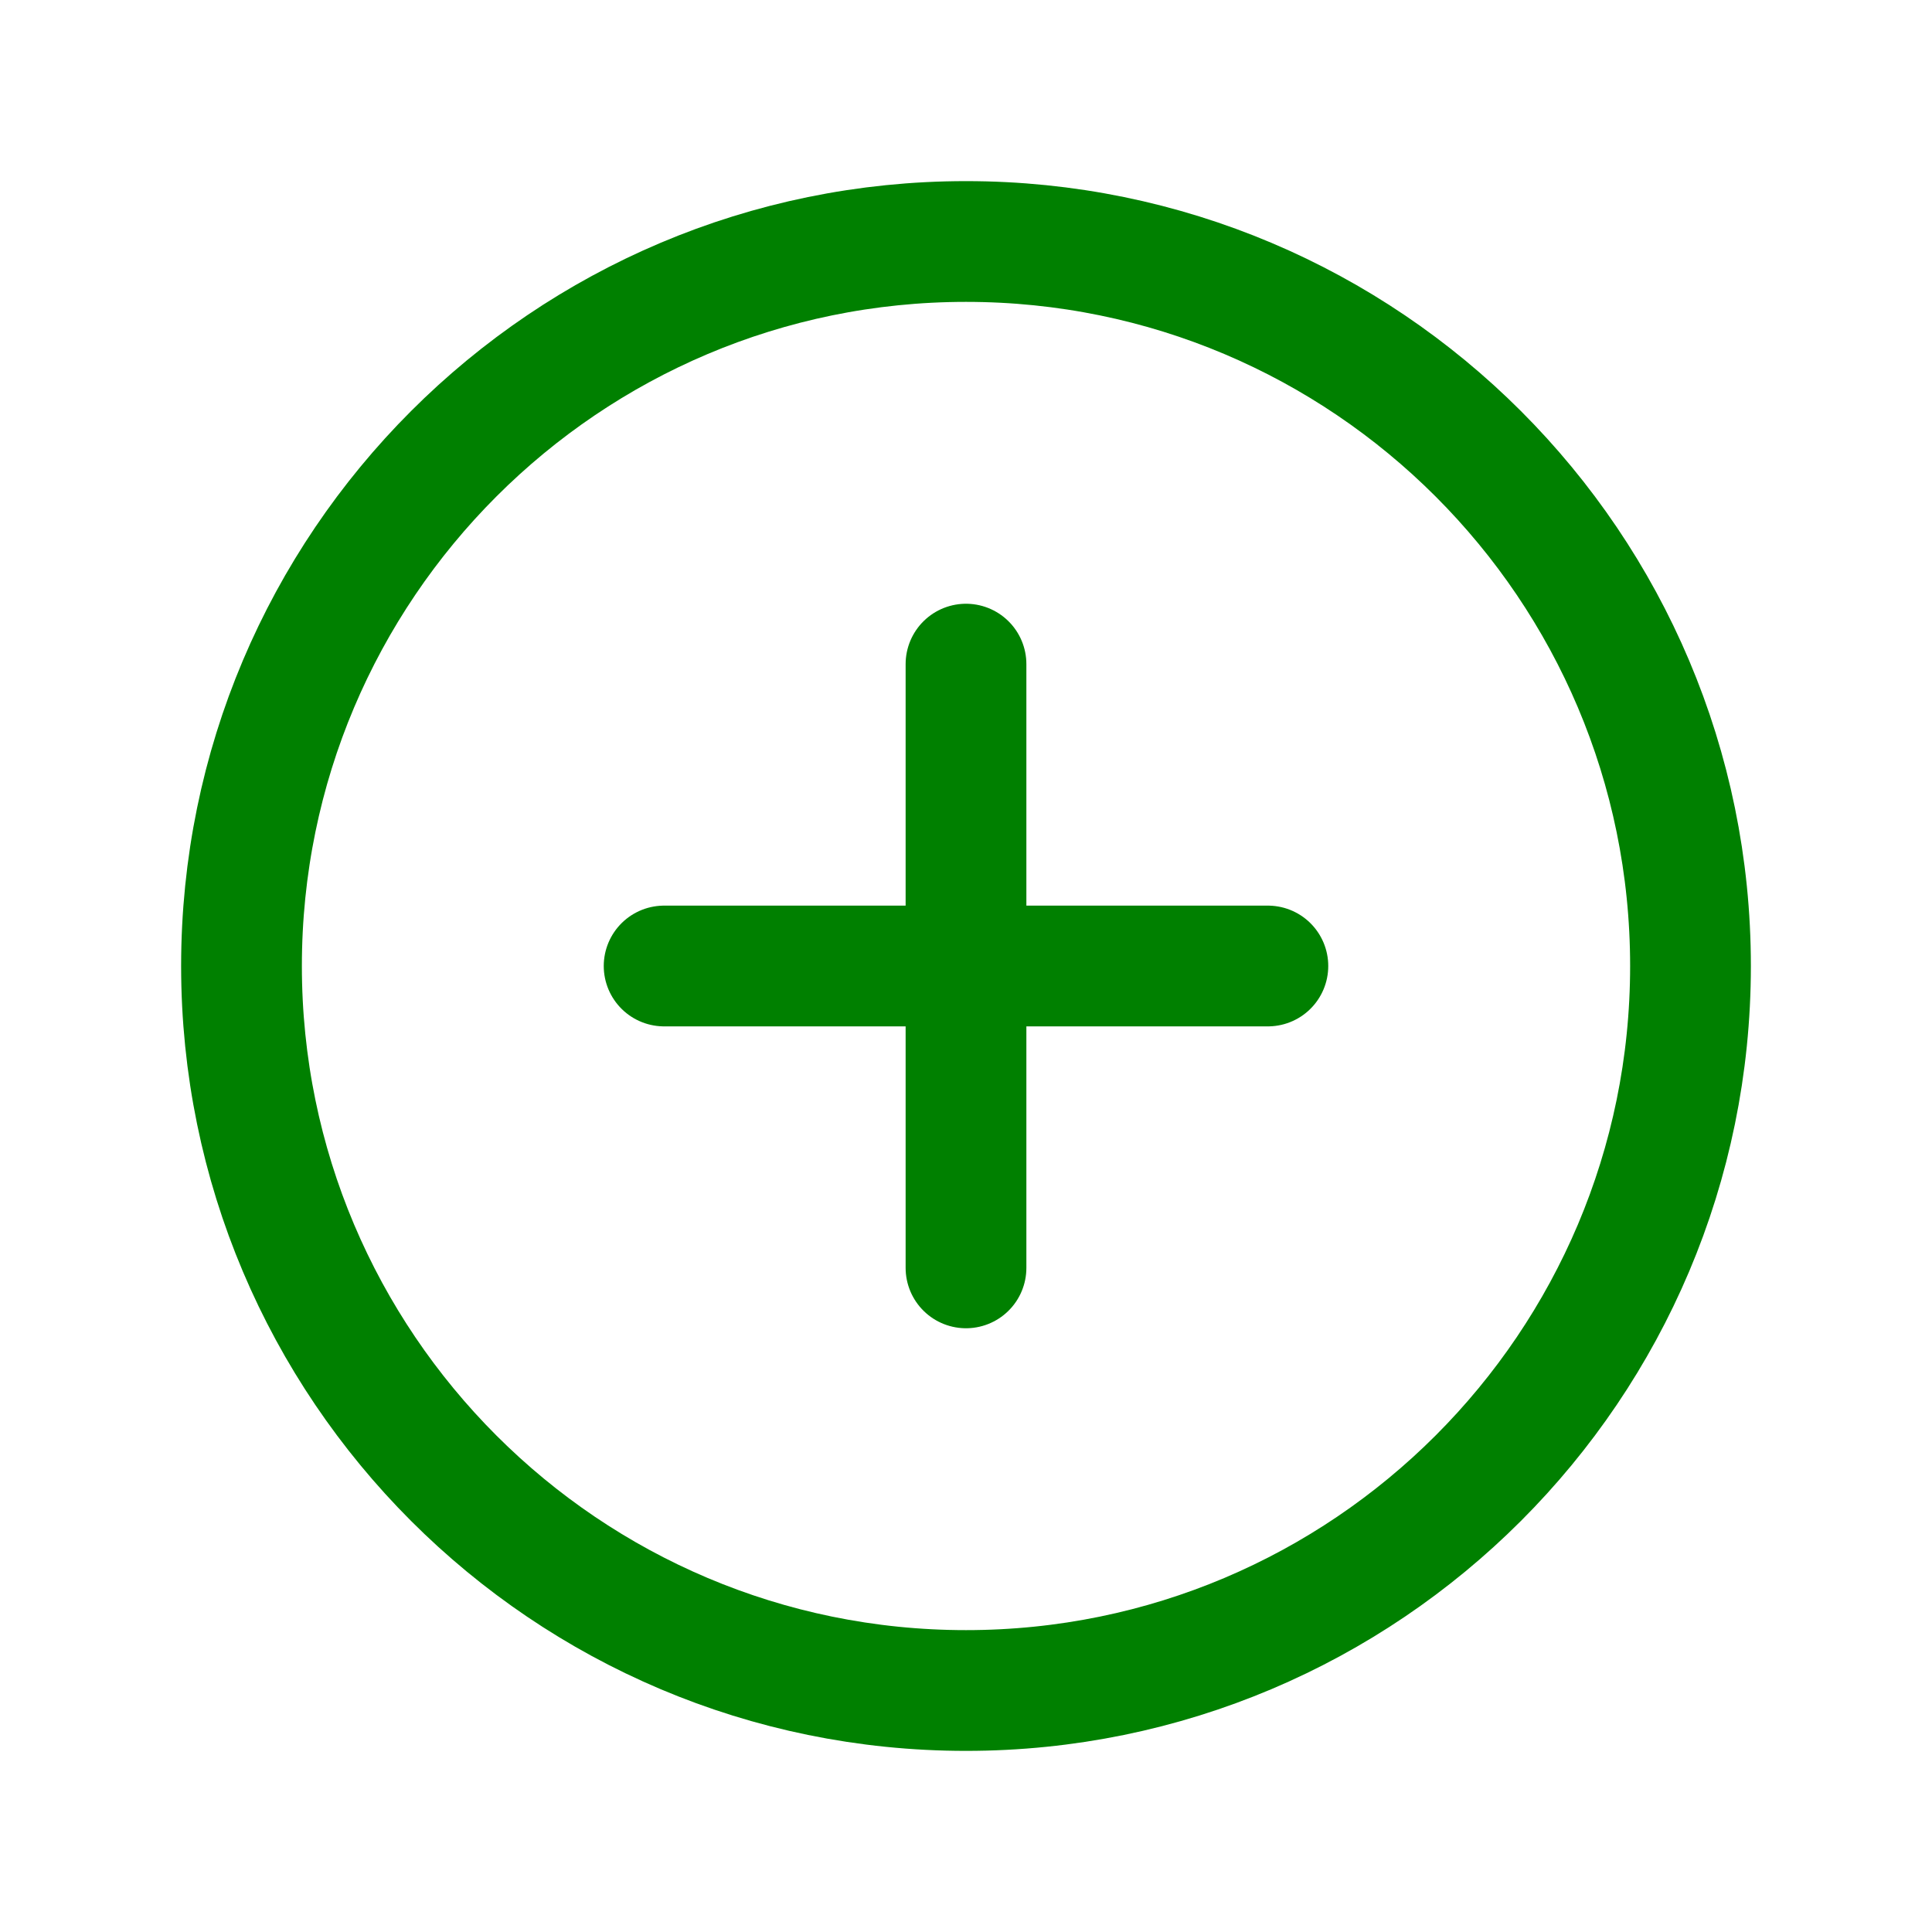
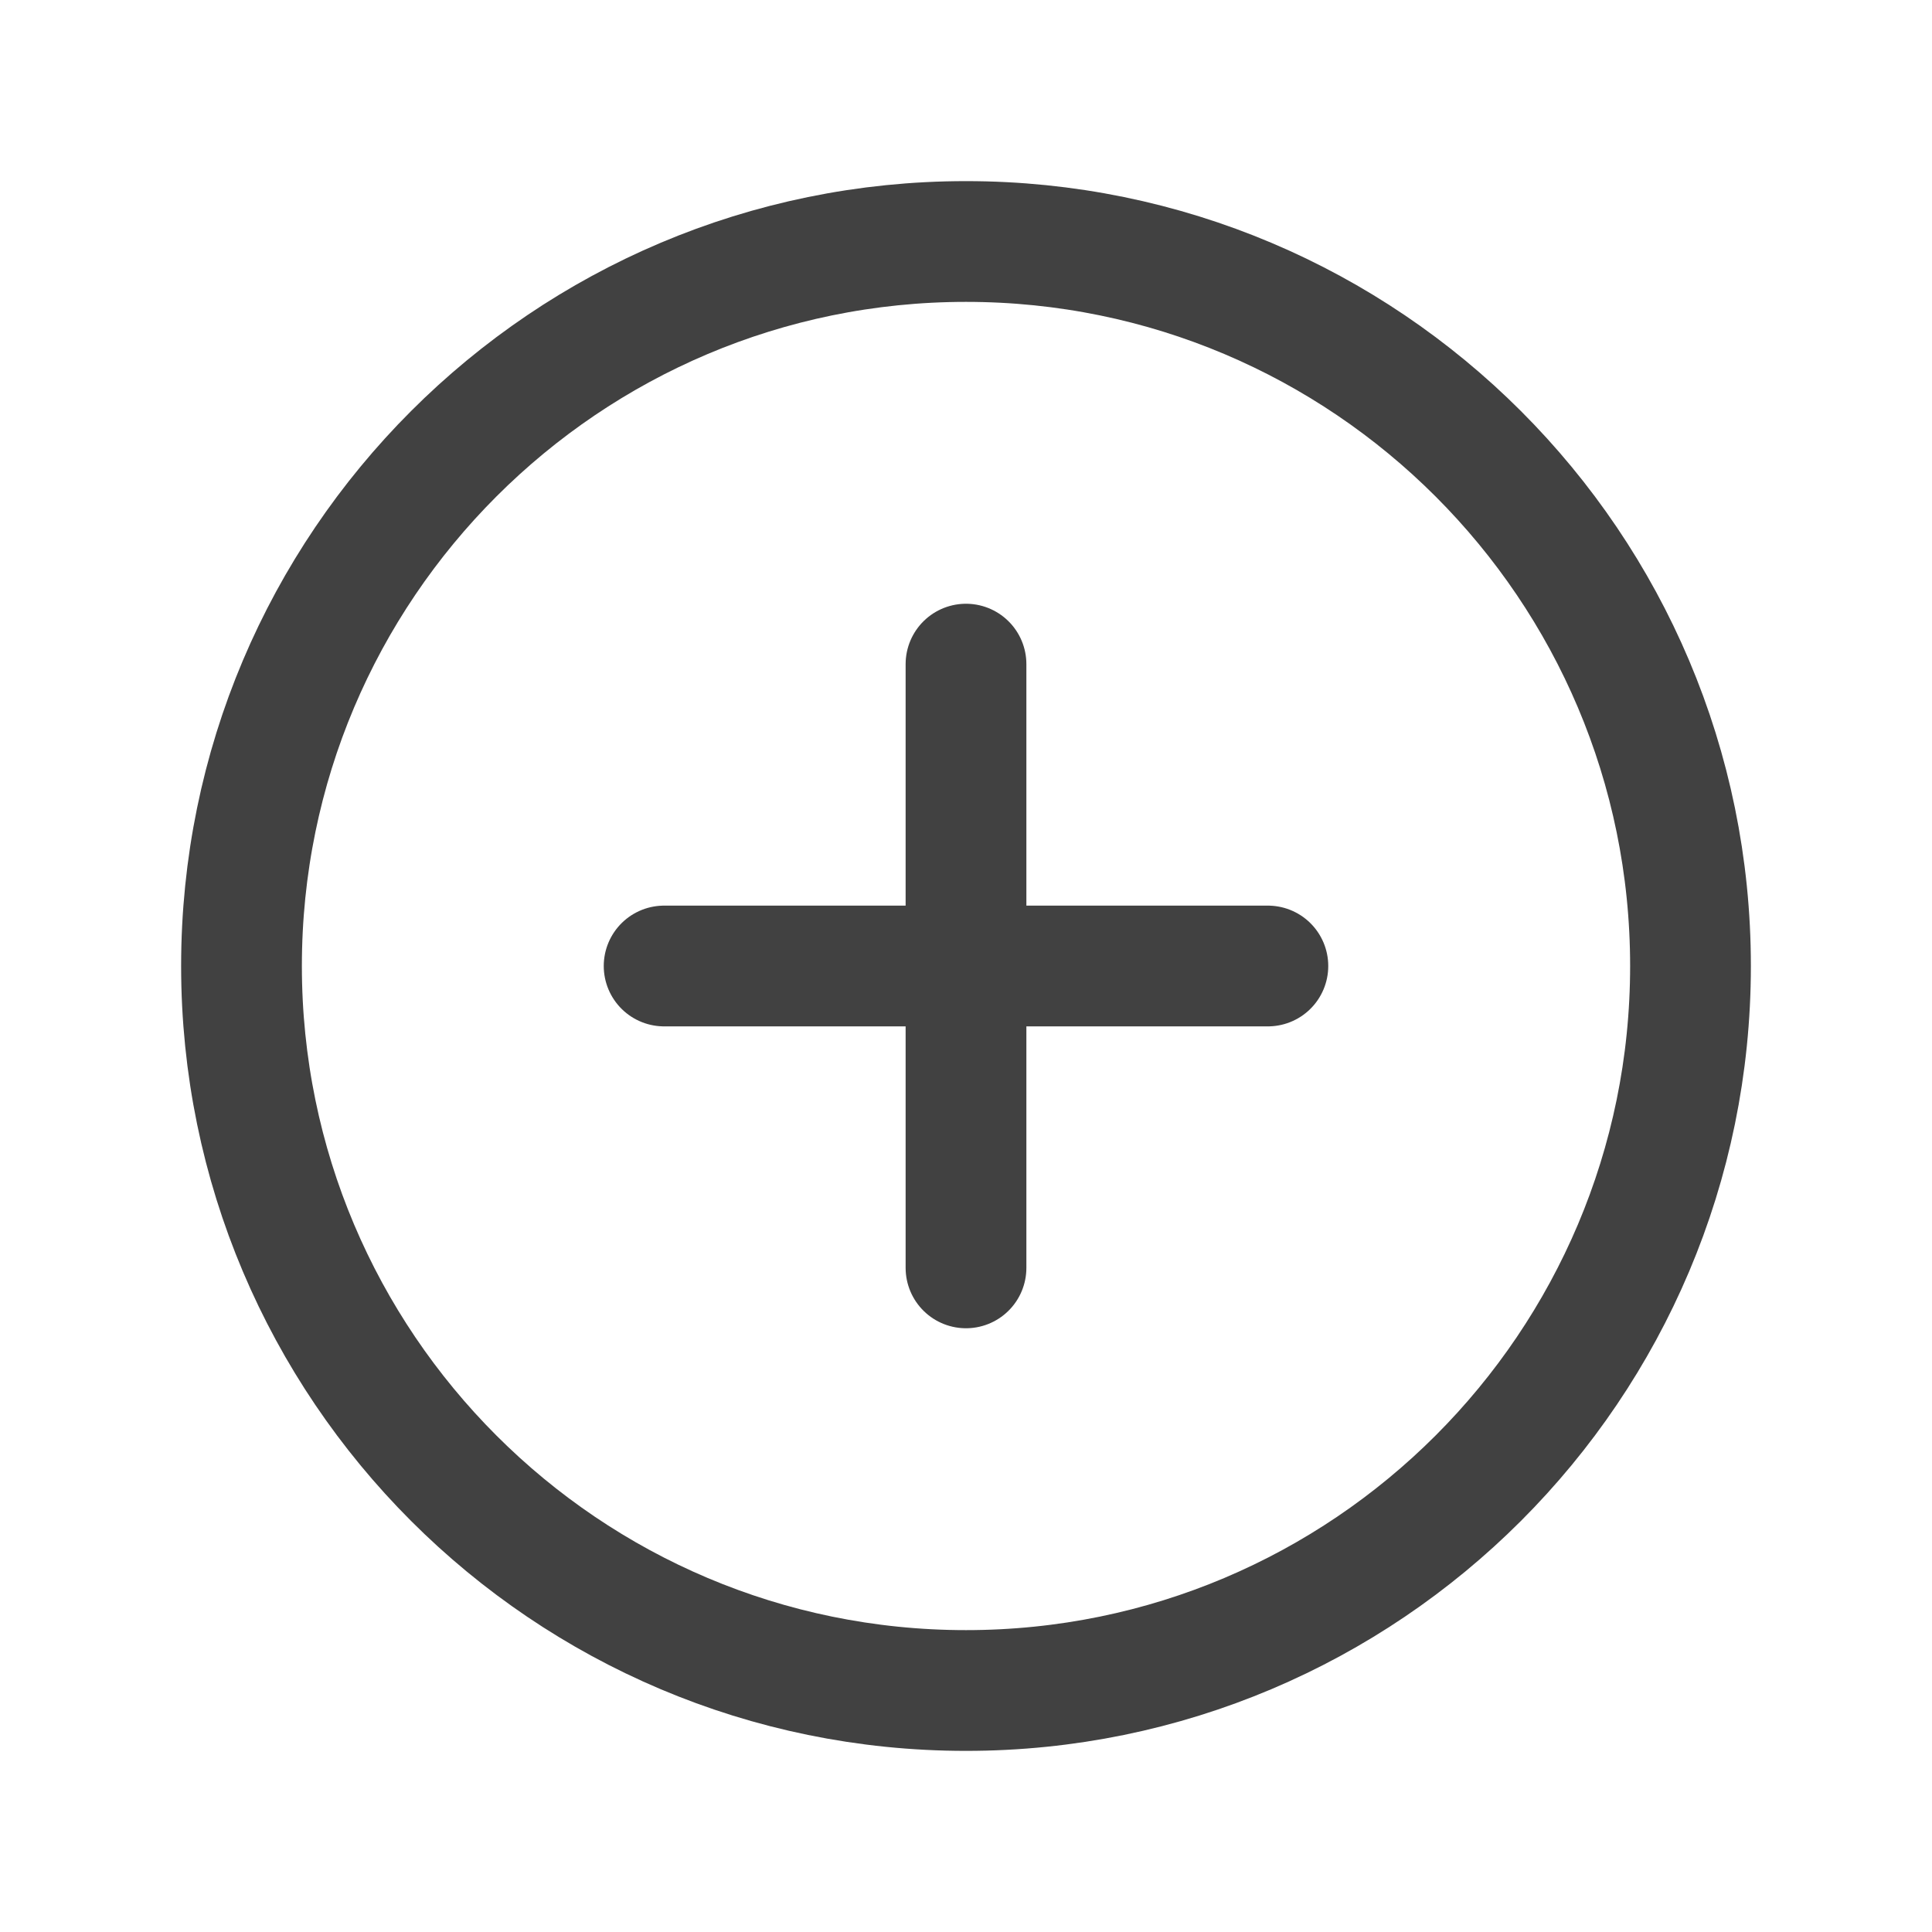
<svg xmlns="http://www.w3.org/2000/svg" class="ionicon" viewBox="0 0 512 512">
-   <path d="M448 256c0-106-86-192-192-192S64 150 64 256s86 192 192 192 192-86 192-192z" fill="none" stroke="green" stroke-miterlimit="10" stroke-width="32" />
-   <path fill="none" stroke="green" stroke-linecap="round" stroke-linejoin="round" stroke-width="32" d="M256 176v160M336 256H176" />
+   <path d="M448 256c0-106-86-192-192-192S64 150 64 256s86 192 192 192 192-86 192-192z" fill="none" stroke="#414141" stroke-miterlimit="10" stroke-width="32" />
+   <path fill="none" stroke="#414141" stroke-linecap="round" stroke-linejoin="round" stroke-width="32" d="M256 176v160M336 256H176" />
</svg>
